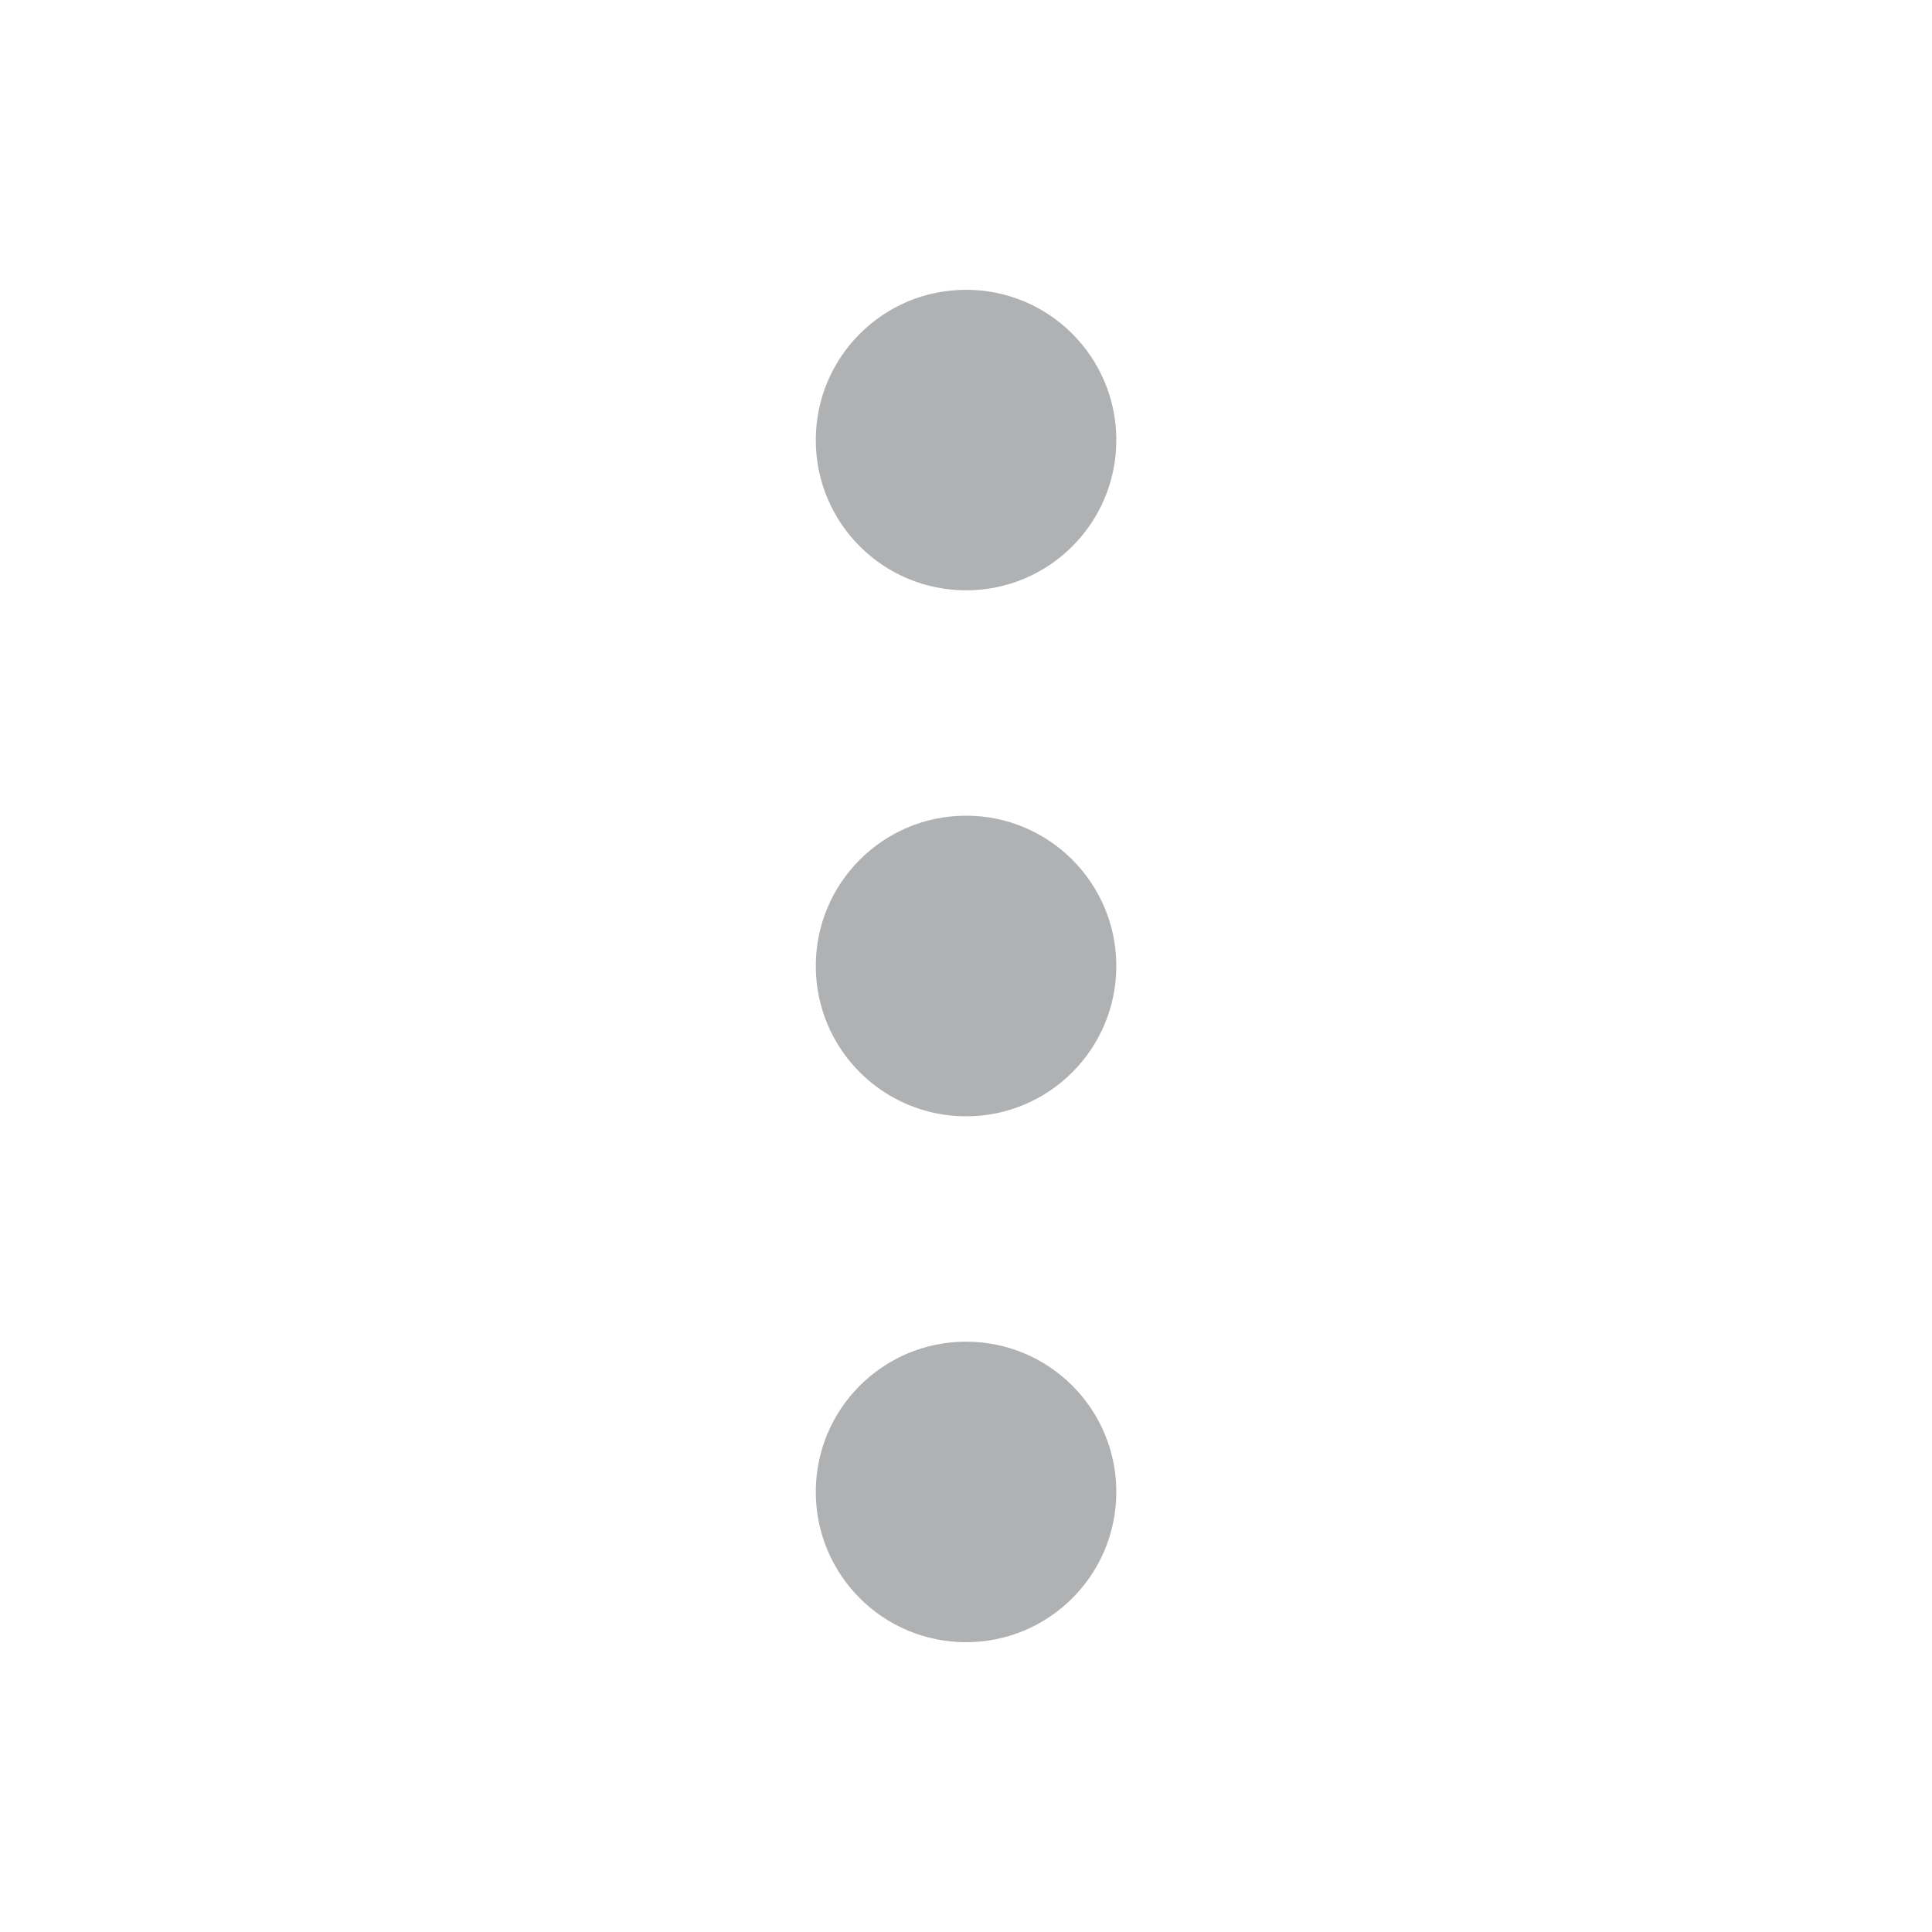
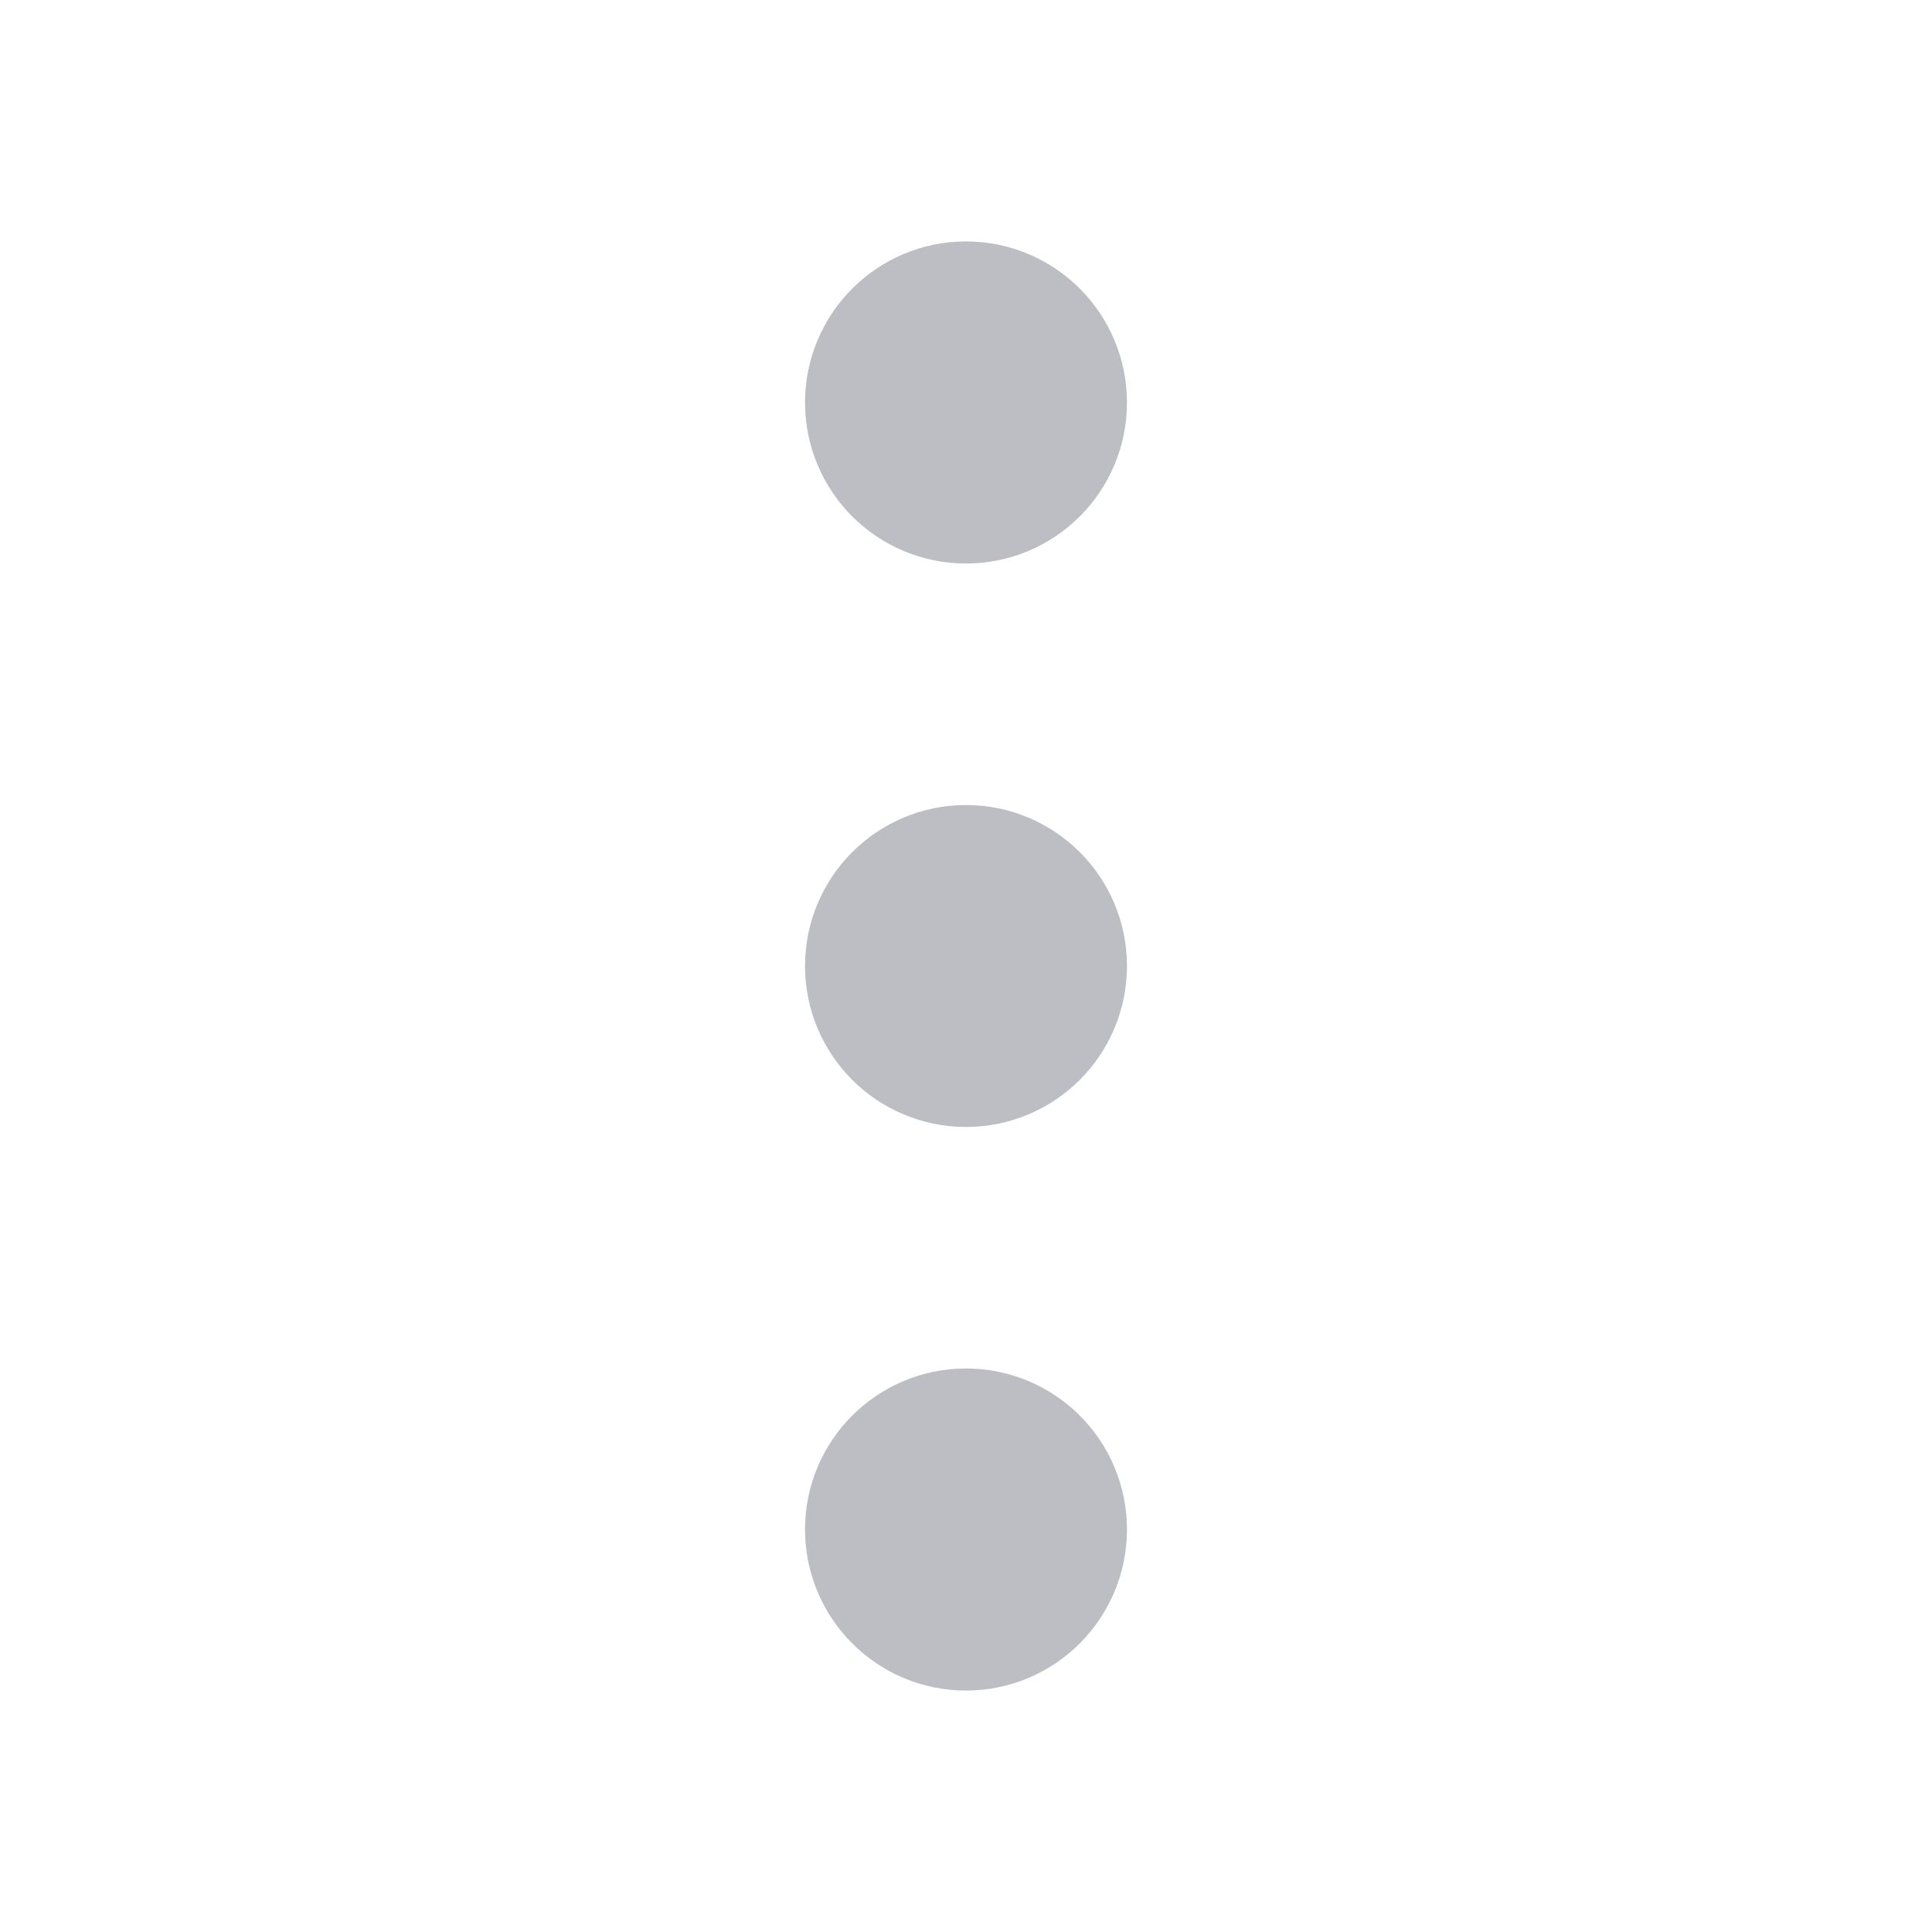
- <svg xmlns="http://www.w3.org/2000/svg" width="20px" height="20px" viewBox="0 0 20 20" version="1.1">
-   <g id="menuicon2_dark" stroke="none" stroke-width="1" fill="none" fill-rule="evenodd">
-     <g id="more-vertical---filled(24x24)@1x" transform="translate(8, 3)" fill="#AFB1B3">
-       <g id="Group-2" transform="translate(0.445, 0)">
-         <path d="M0,7 C0,7.859 0.696,8.556 1.556,8.556 C2.415,8.556 3.111,7.859 3.111,7 C3.111,6.141 2.415,5.444 1.556,5.444 C0.696,5.444 0,6.141 0,7 Z" id="Path" />
-         <path d="M0,12.444 C0,13.304 0.696,14 1.556,14 C2.415,14 3.111,13.304 3.111,12.444 C3.111,11.585 2.415,10.889 1.556,10.889 C0.696,10.889 0,11.585 0,12.444 Z" id="Path" />
-         <path d="M0,1.556 C0,2.415 0.696,3.111 1.556,3.111 C2.415,3.111 3.111,2.415 3.111,1.556 C3.111,0.696 2.415,0 1.556,0 C0.696,0 0,0.696 0,1.556 Z" id="Path" />
-       </g>
-     </g>
-   </g>
+ <svg xmlns="http://www.w3.org/2000/svg" width="14" height="14" viewBox="0 0 14 14" fill="none">
+   <path d="M6.417 7C6.417 7.322 6.678 7.583 7 7.583C7.322 7.583 7.583 7.322 7.583 7C7.583 6.678 7.322 6.417 7 6.417C6.678 6.417 6.417 6.678 6.417 7V7" stroke="#BCBEC4" stroke-width="1.167" stroke-linecap="round" stroke-linejoin="round" />
+   <path d="M6.417 2.917C6.417 3.239 6.678 3.5 7 3.5C7.322 3.5 7.583 3.239 7.583 2.917C7.583 2.595 7.322 2.333 7 2.333C6.678 2.333 6.417 2.595 6.417 2.917V2.917" stroke="#BCBEC4" stroke-width="1.167" stroke-linecap="round" stroke-linejoin="round" />
+   <path d="M6.417 11.083C6.417 11.405 6.678 11.667 7 11.667C7.322 11.667 7.583 11.405 7.583 11.083C7.583 10.761 7.322 10.5 7 10.5C6.678 10.5 6.417 10.761 6.417 11.083V11.083" stroke="#BCBEC4" stroke-width="1.167" stroke-linecap="round" stroke-linejoin="round" />
</svg>
